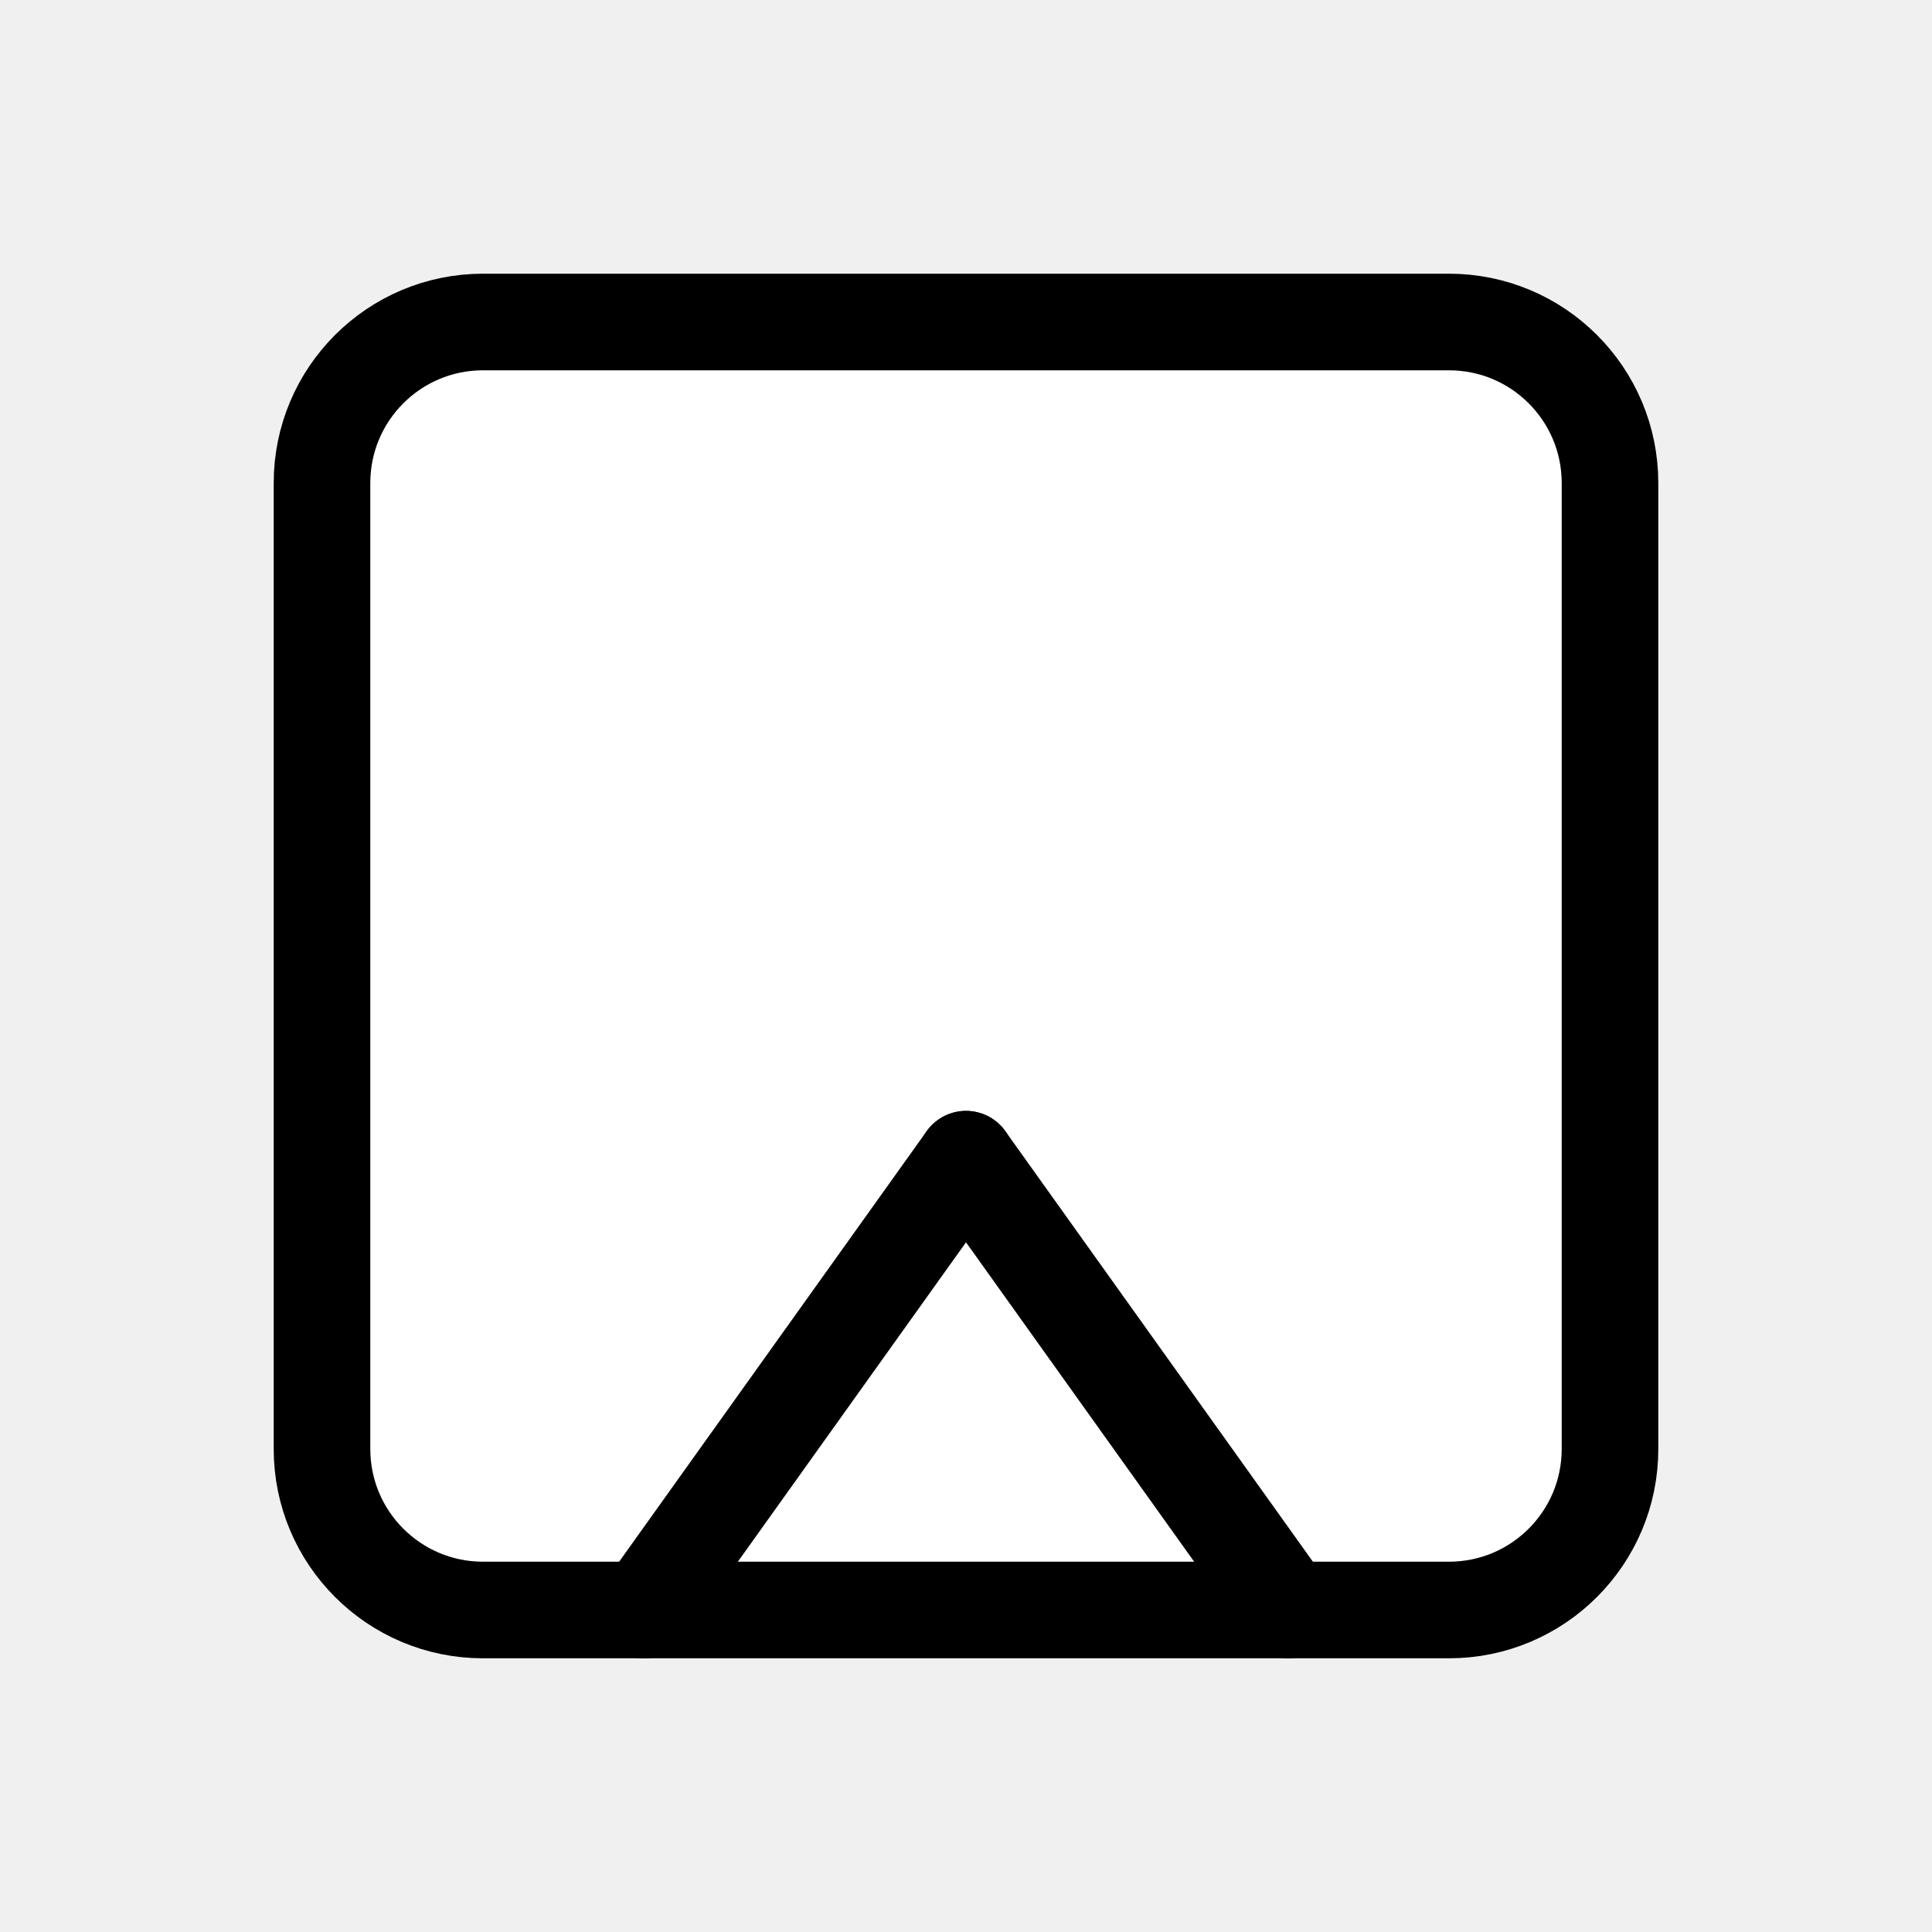
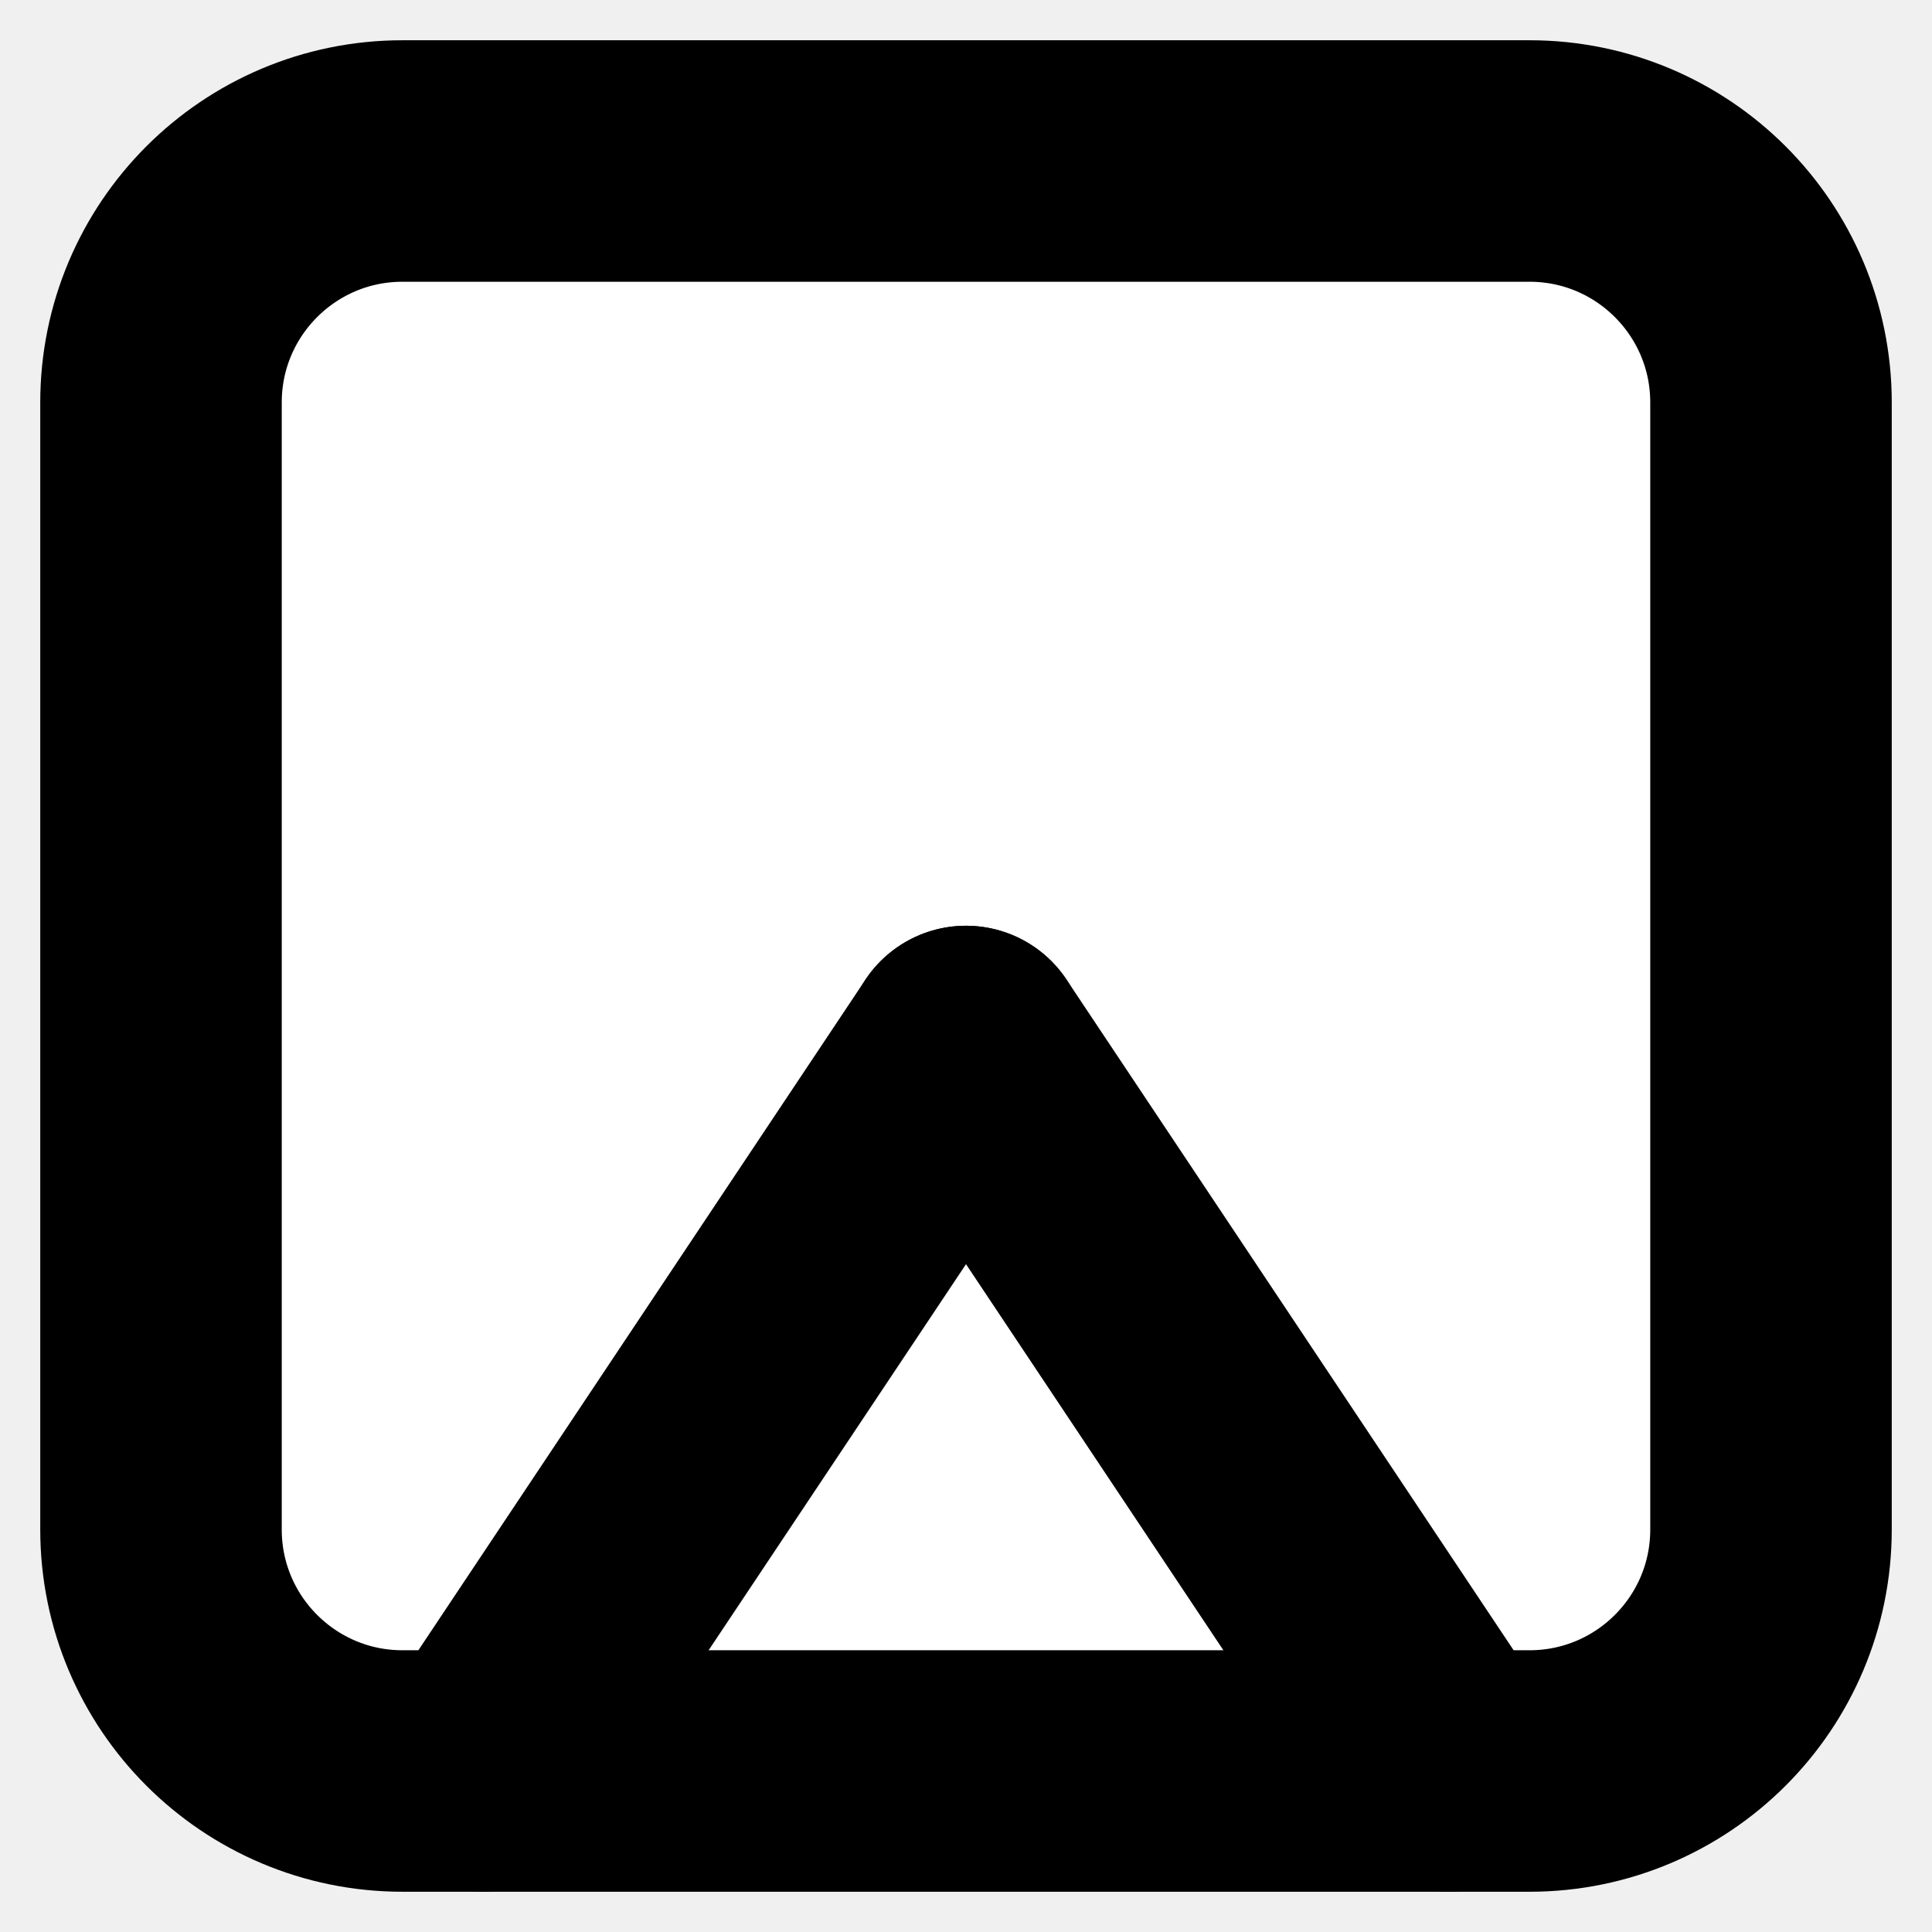
- <svg xmlns="http://www.w3.org/2000/svg" viewBox="0 0 60 60">
-   <rect style="fill: white; stroke: rgb(0, 0, 0); stroke-width: 3px;" x="10" y="10" width="40" height="40" rx="5" ry="5" />
-   <line style="stroke: rgb(0, 0, 0); stroke-width: 3px; stroke-linecap: round;" x1="20" y1="50" x2="30" y2="36" />
-   <line style="stroke: rgb(0, 0, 0); stroke-width: 3px; stroke-linecap: round;" x1="40" y1="50" x2="30" y2="36" />
+ <svg xmlns="http://www.w3.org/2000/svg" viewBox="0 0 1200 1200">
+   <rect style="fill: white; stroke: rgb(0, 0, 0); stroke-width: 150px;" x="100" y="100" width="1000" height="1000" rx="150" ry="150" />
+   <line style="stroke: rgb(0, 0, 0); stroke-width: 150px; stroke-linecap: round;" x1="300" y1="1100" x2="600" y2="650" />
+   <line style="stroke: rgb(0, 0, 0); stroke-width: 150px; stroke-linecap: round;" x1="900" y1="1100" x2="600" y2="650" />
</svg>
